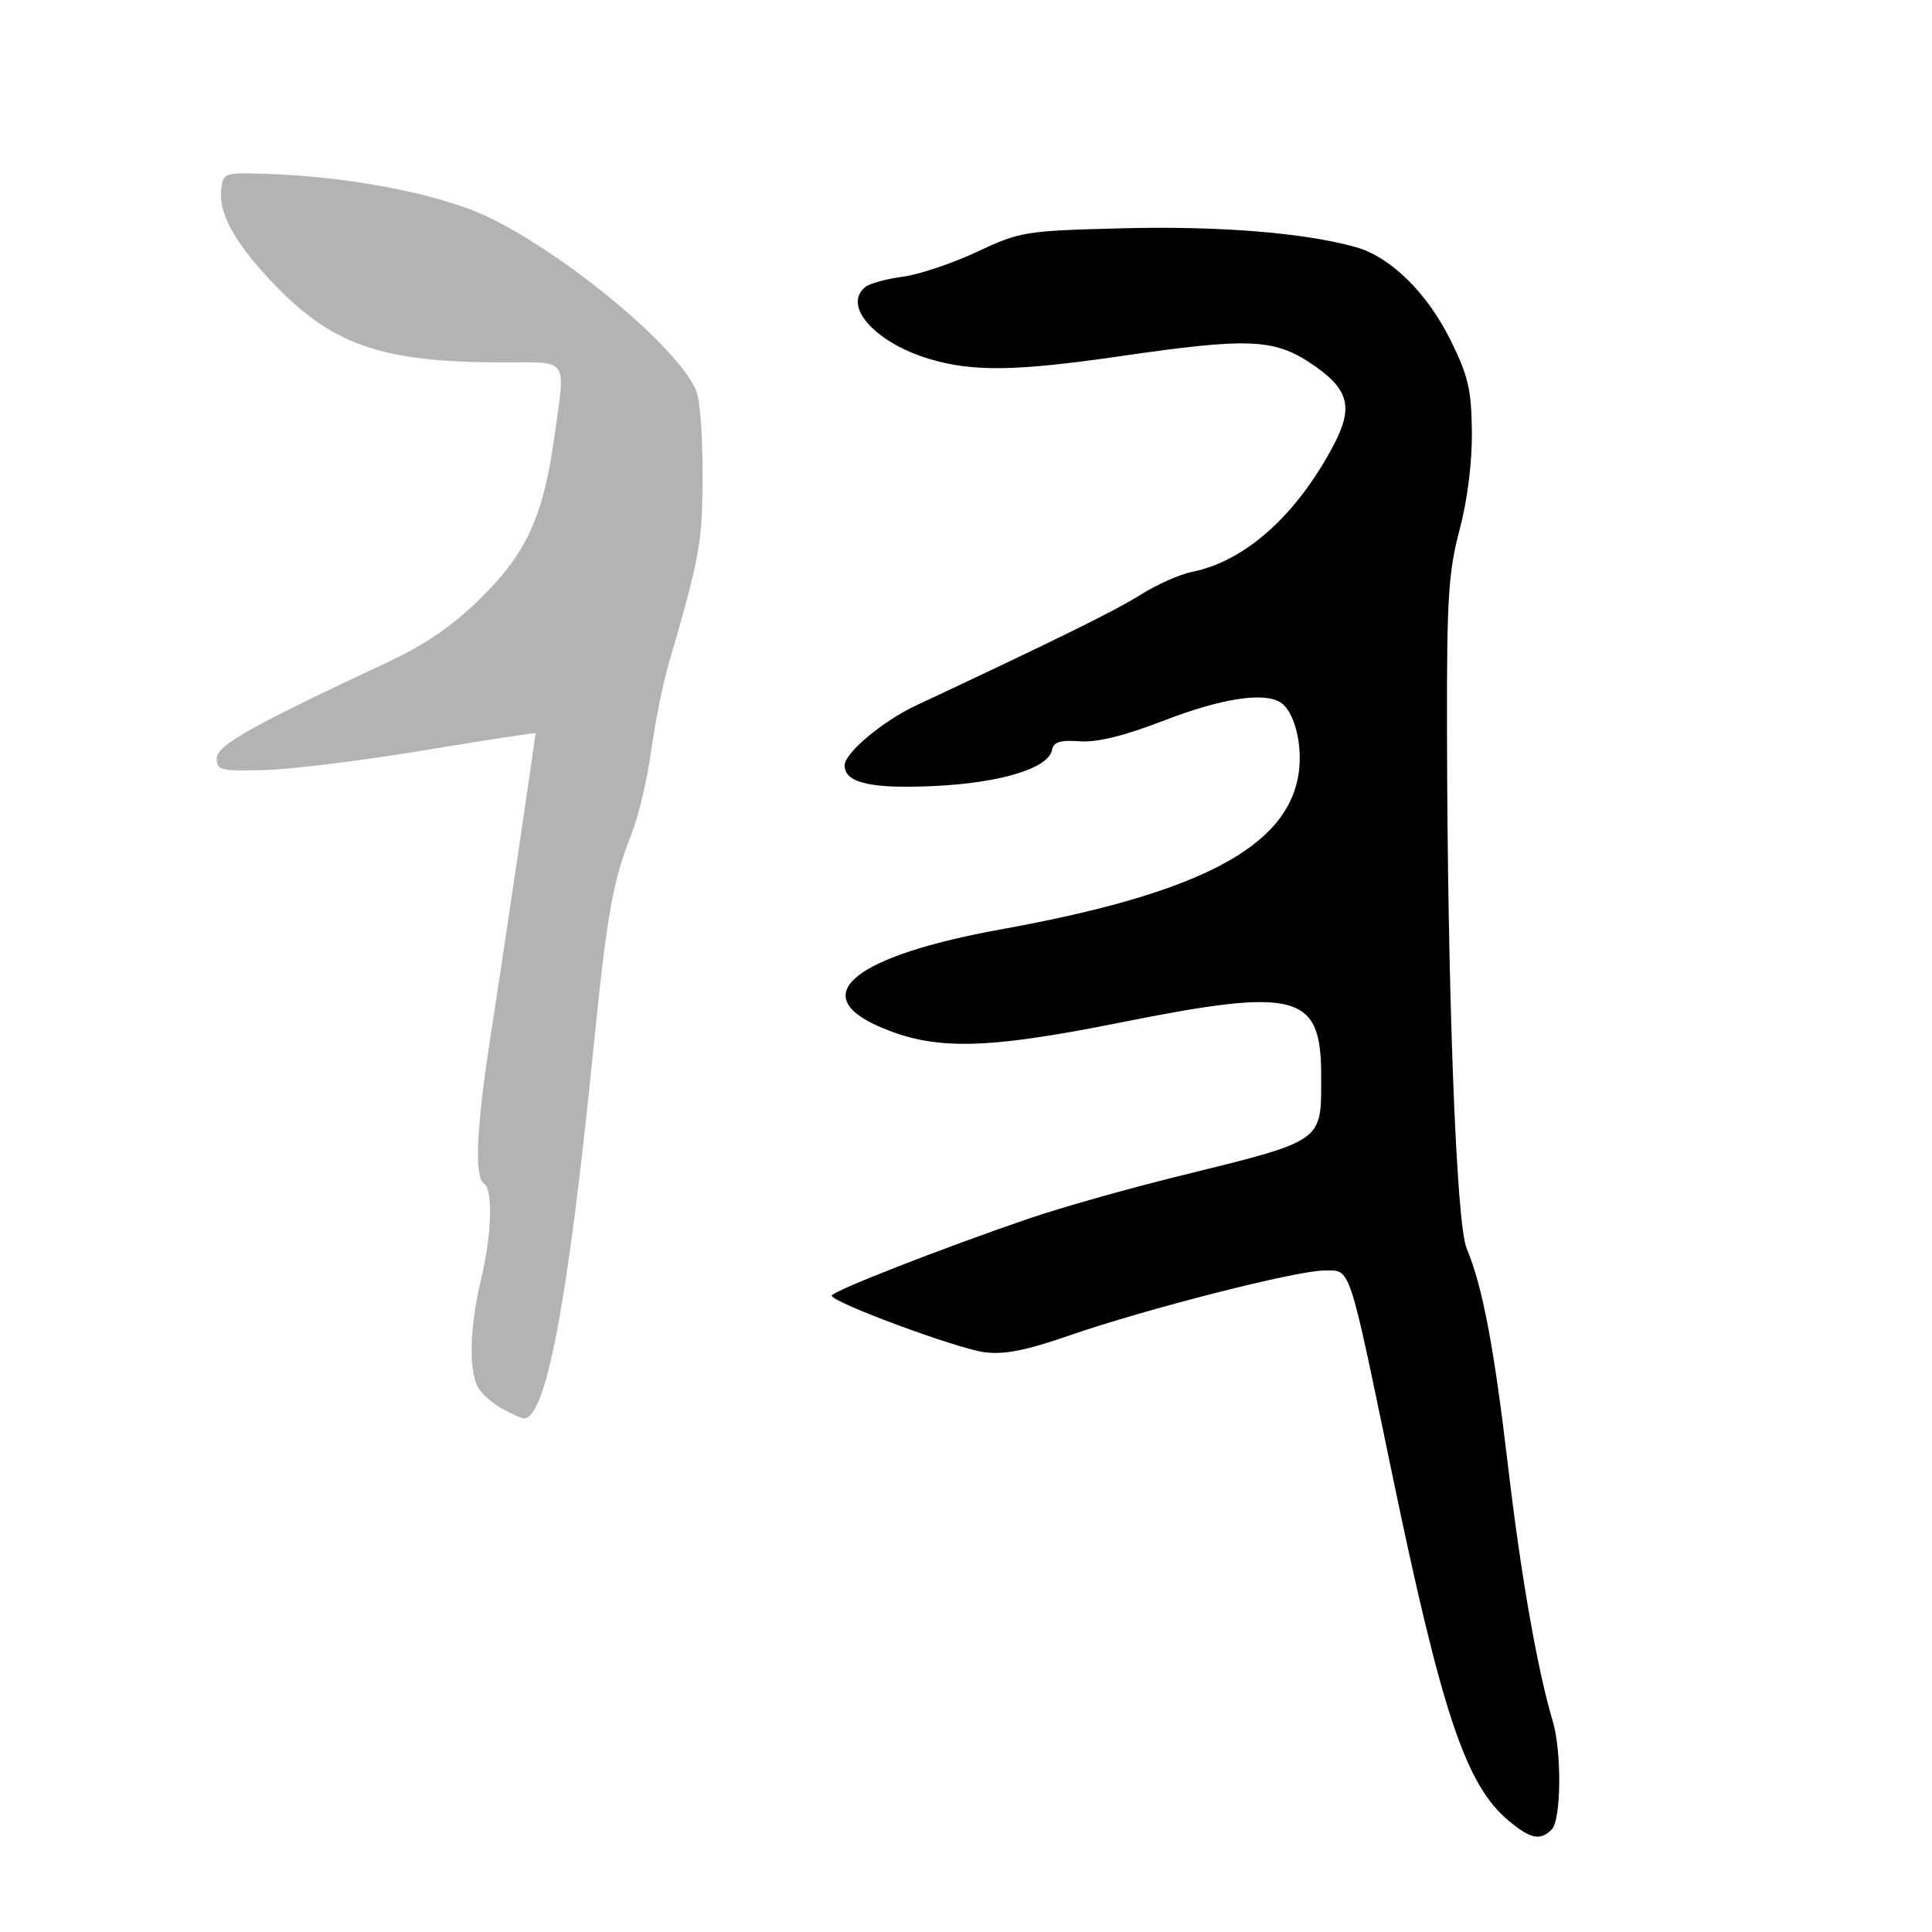
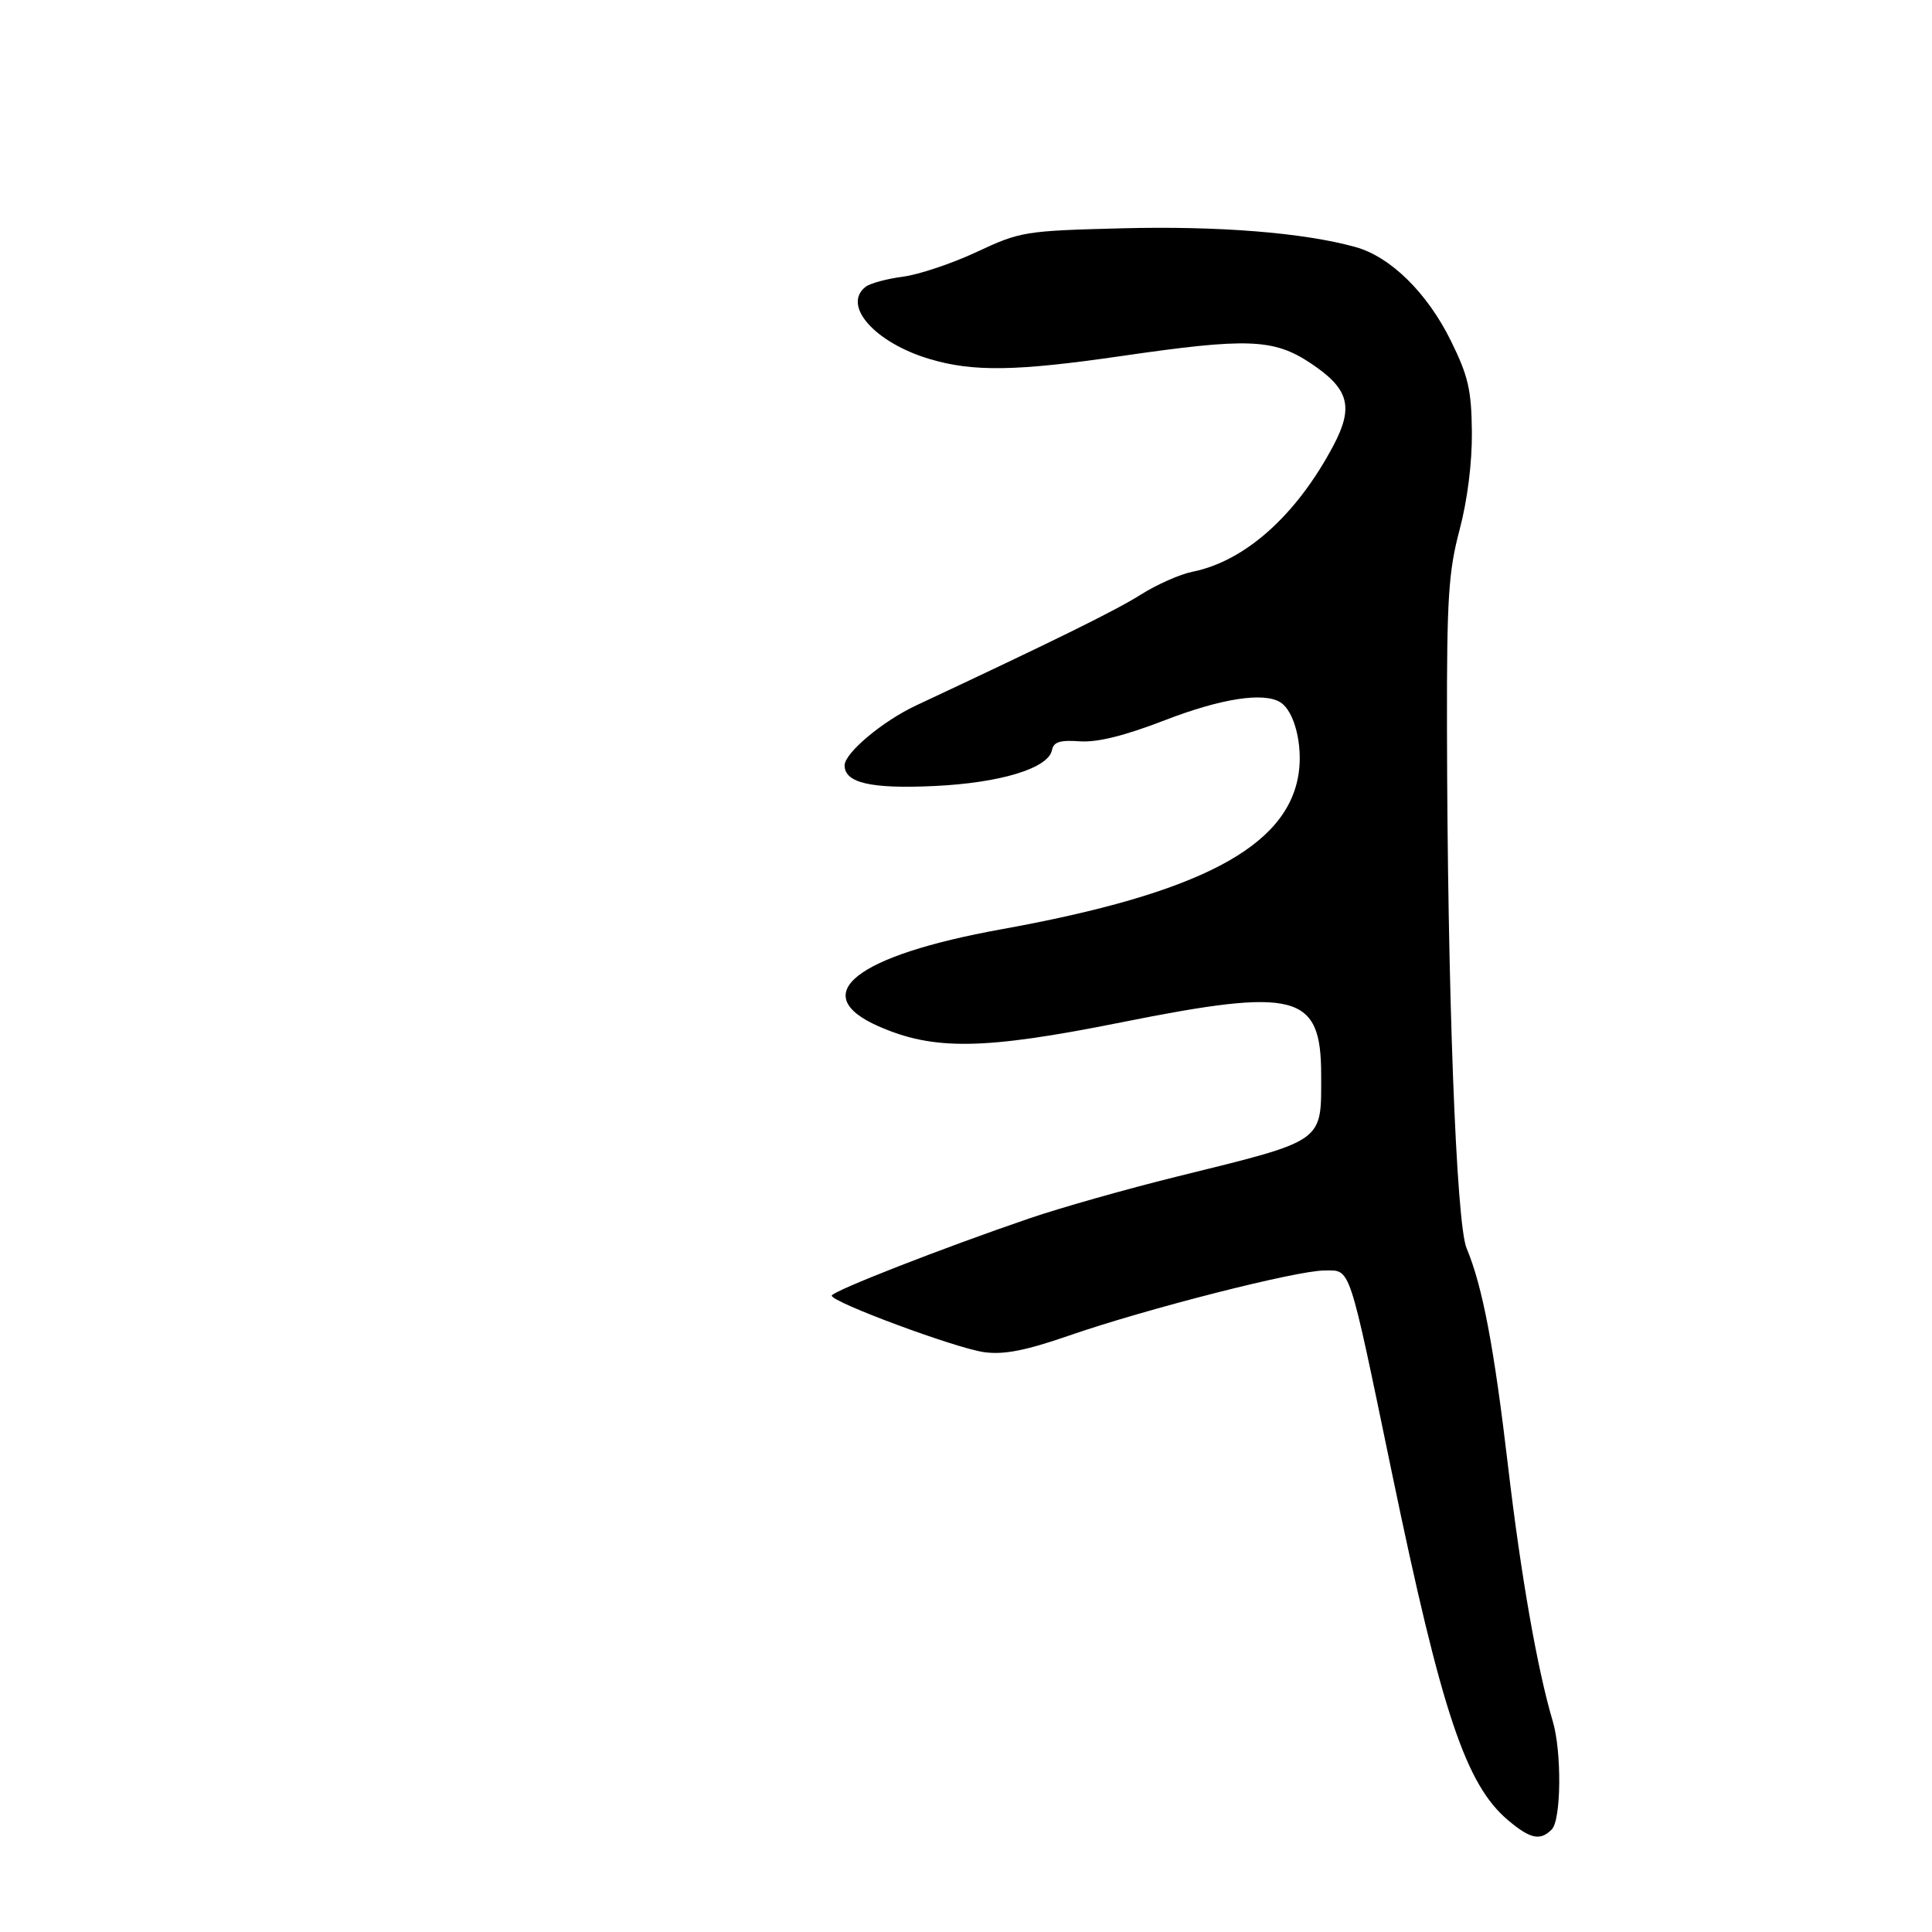
<svg xmlns="http://www.w3.org/2000/svg" width="300" height="300" id="svg2" version="1.1">
  <defs id="defs4" />
  <g id="layer1" transform="translate(0,-752.3622)">
    <path style="fill:#000000" d="m 234.179,1035.013 c -6.569,-5.527 -10.309,-16.701 -18.016,-53.815 -6.86,-33.036 -6.366,-31.554 -10.516,-31.554 -4.295,0 -27.64,5.949 -39.617,10.096 -6.775,2.346 -10.116,3.002 -13.187,2.59 -4.335,-0.581 -23.692,-7.756 -23.692,-8.781 0,-0.668 17.286,-7.423 30.748,-12.016 4.813,-1.642 15.052,-4.543 22.752,-6.446 23.246,-5.745 22.5,-5.223 22.5,-15.766 0,-12.679 -3.757,-13.671 -31.064,-8.203 -21.325,4.27 -29.086,4.393 -37.686,0.597 -11.193,-4.94 -3.545,-10.964 19.116,-15.059 30.668,-5.542 44.427,-12.754 46.134,-24.184 0.665,-4.455 -0.665,-9.676 -2.813,-11.042 -2.579,-1.64 -9.191,-0.62 -17.975,2.772 -6.279,2.425 -10.483,3.466 -13.203,3.27 -3.055,-0.22 -4.064,0.097 -4.307,1.356 -0.545,2.833 -8.005,5.109 -18.312,5.589 -9.81,0.457 -13.891,-0.485 -13.891,-3.205 0,-1.923 5.901,-6.87 11.101,-9.307 21.81,-10.221 31.002,-14.754 34.867,-17.196 2.493,-1.575 6.107,-3.178 8.032,-3.562 8.193,-1.637 16.175,-8.781 21.903,-19.604 3.197,-6.041 2.418,-8.836 -3.569,-12.801 -5.722,-3.79 -9.769,-3.942 -29.334,-1.098 -16.339,2.375 -23.015,2.482 -29.771,0.475 -8.51,-2.527 -13.66,-8.316 -9.979,-11.215 0.688,-0.541 3.29,-1.249 5.783,-1.574 2.493,-0.324 7.668,-2.058 11.5,-3.853 6.757,-3.166 7.436,-3.276 22.555,-3.664 14.996,-0.385 28.174,0.672 36.232,2.905 5.452,1.511 11.158,7.122 14.833,14.586 2.694,5.471 3.184,7.608 3.249,14.142 0.047,4.733 -0.69,10.586 -1.913,15.197 -1.717,6.473 -1.984,10.648 -1.953,30.5 0.063,40.884 1.426,77.163 3.043,81.035 2.484,5.945 4.26,15.292 6.453,33.959 1.984,16.891 4.542,31.468 6.93,39.5 1.417,4.766 1.316,15.329 -0.161,16.807 -1.797,1.797 -3.319,1.476 -6.772,-1.43 z" id="path3015" />
-     <path style="fill:#b3b3b3" d="m 77.927,971.084 c -1.499,-0.813 -3.186,-2.341 -3.75,-3.394 -1.424,-2.661 -1.221,-9.439 0.495,-16.547 1.686,-6.981 1.914,-14.114 0.48,-15 -1.533,-0.948 -1.182,-8.696 1.044,-23 1.814,-11.657 6.956,-46.339 6.956,-46.916 0,-0.127 -7.763,1.06 -17.25,2.637 -9.488,1.577 -20.625,2.96 -24.75,3.073 -6.902,0.189 -7.5,0.046 -7.5,-1.794 0,-2.037 5.042,-4.88 26.468,-14.925 6.016,-2.821 10.111,-5.635 14.548,-10 7.091,-6.976 9.697,-12.681 11.407,-24.98 1.753,-12.601 2.463,-11.593 -8.174,-11.602 -18.938,-0.015 -26.562,-2.739 -36.045,-12.876 -5.49,-5.869 -7.925,-10.384 -7.515,-13.932 0.304,-2.635 0.43,-2.68 6.936,-2.474 12.975,0.411 26.966,3.115 34.374,6.643 12.409,5.91 30.033,20.658 32.528,27.22 0.535,1.407 0.946,7.366 0.915,13.242 -0.056,10.4 -0.36,12.07 -5.313,29.185 -0.875,3.025 -2.08,9.045 -2.676,13.379 -0.596,4.333 -1.959,10.098 -3.028,12.811 -2.959,7.507 -3.82,12.369 -5.962,33.684 -3.951,39.316 -7.366,57.308 -10.836,57.086 -0.345,-0.022 -1.854,-0.705 -3.352,-1.519 z" id="path3015-9" />
  </g>
</svg>
